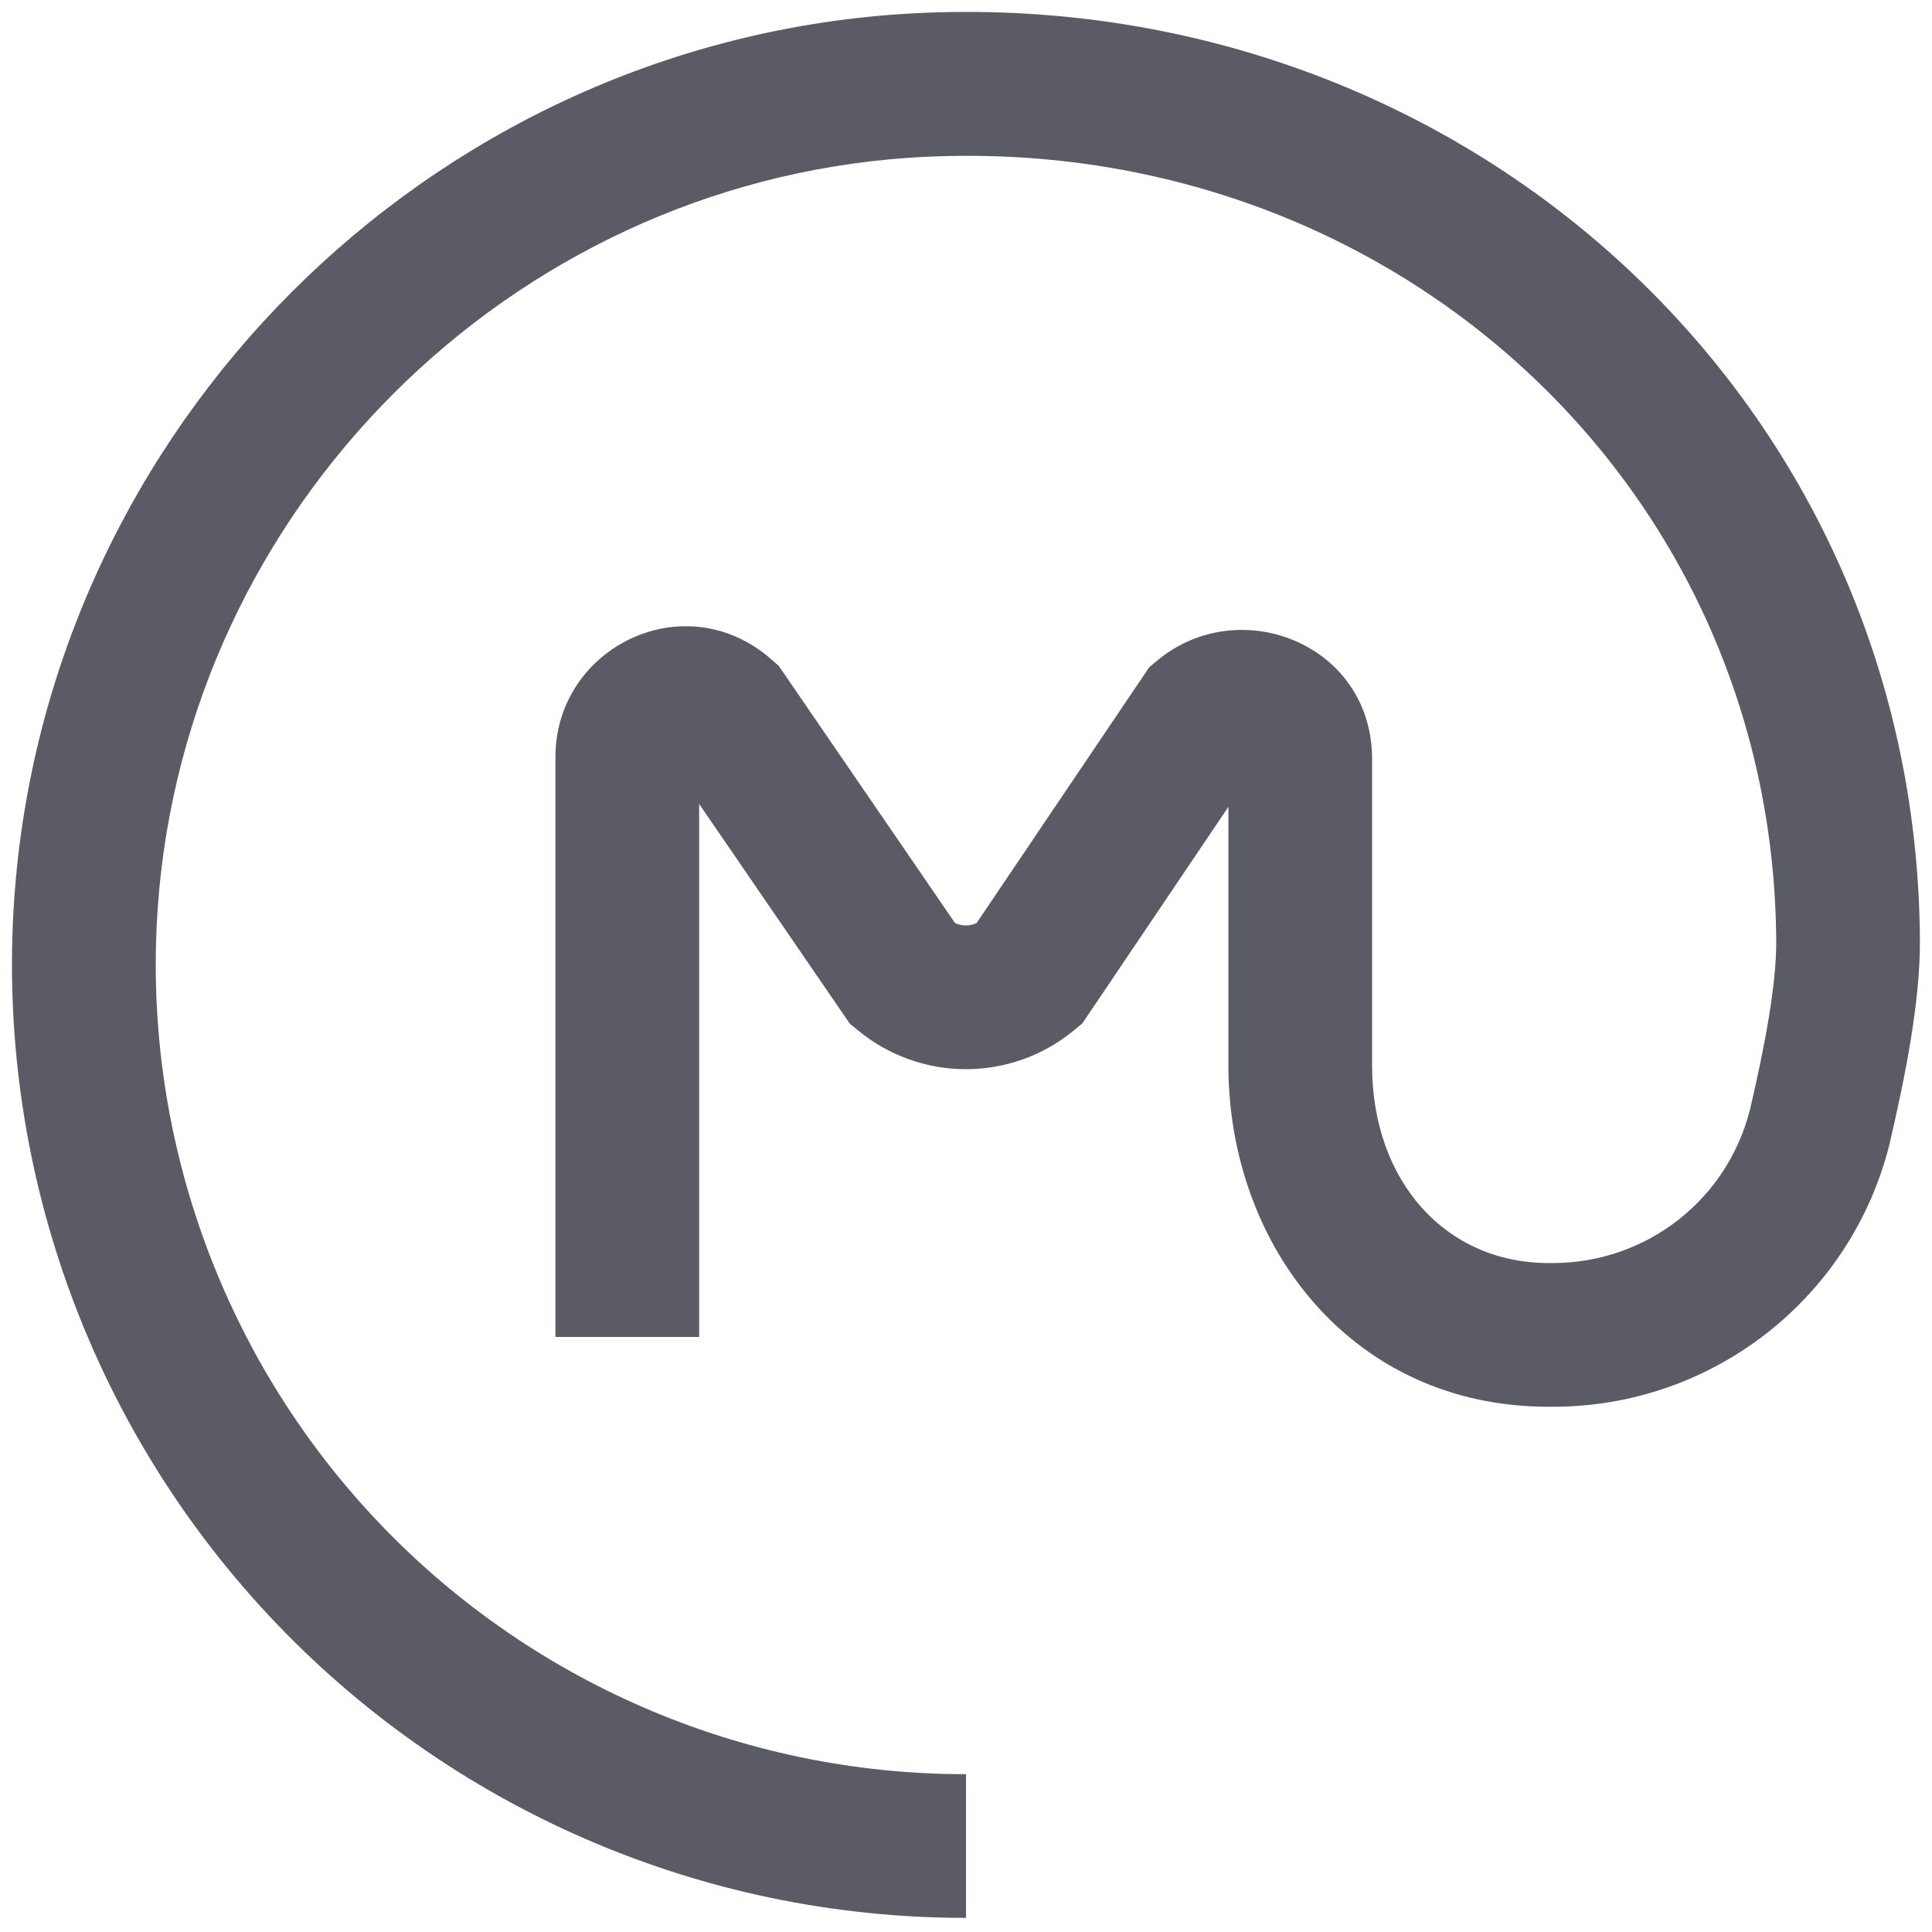
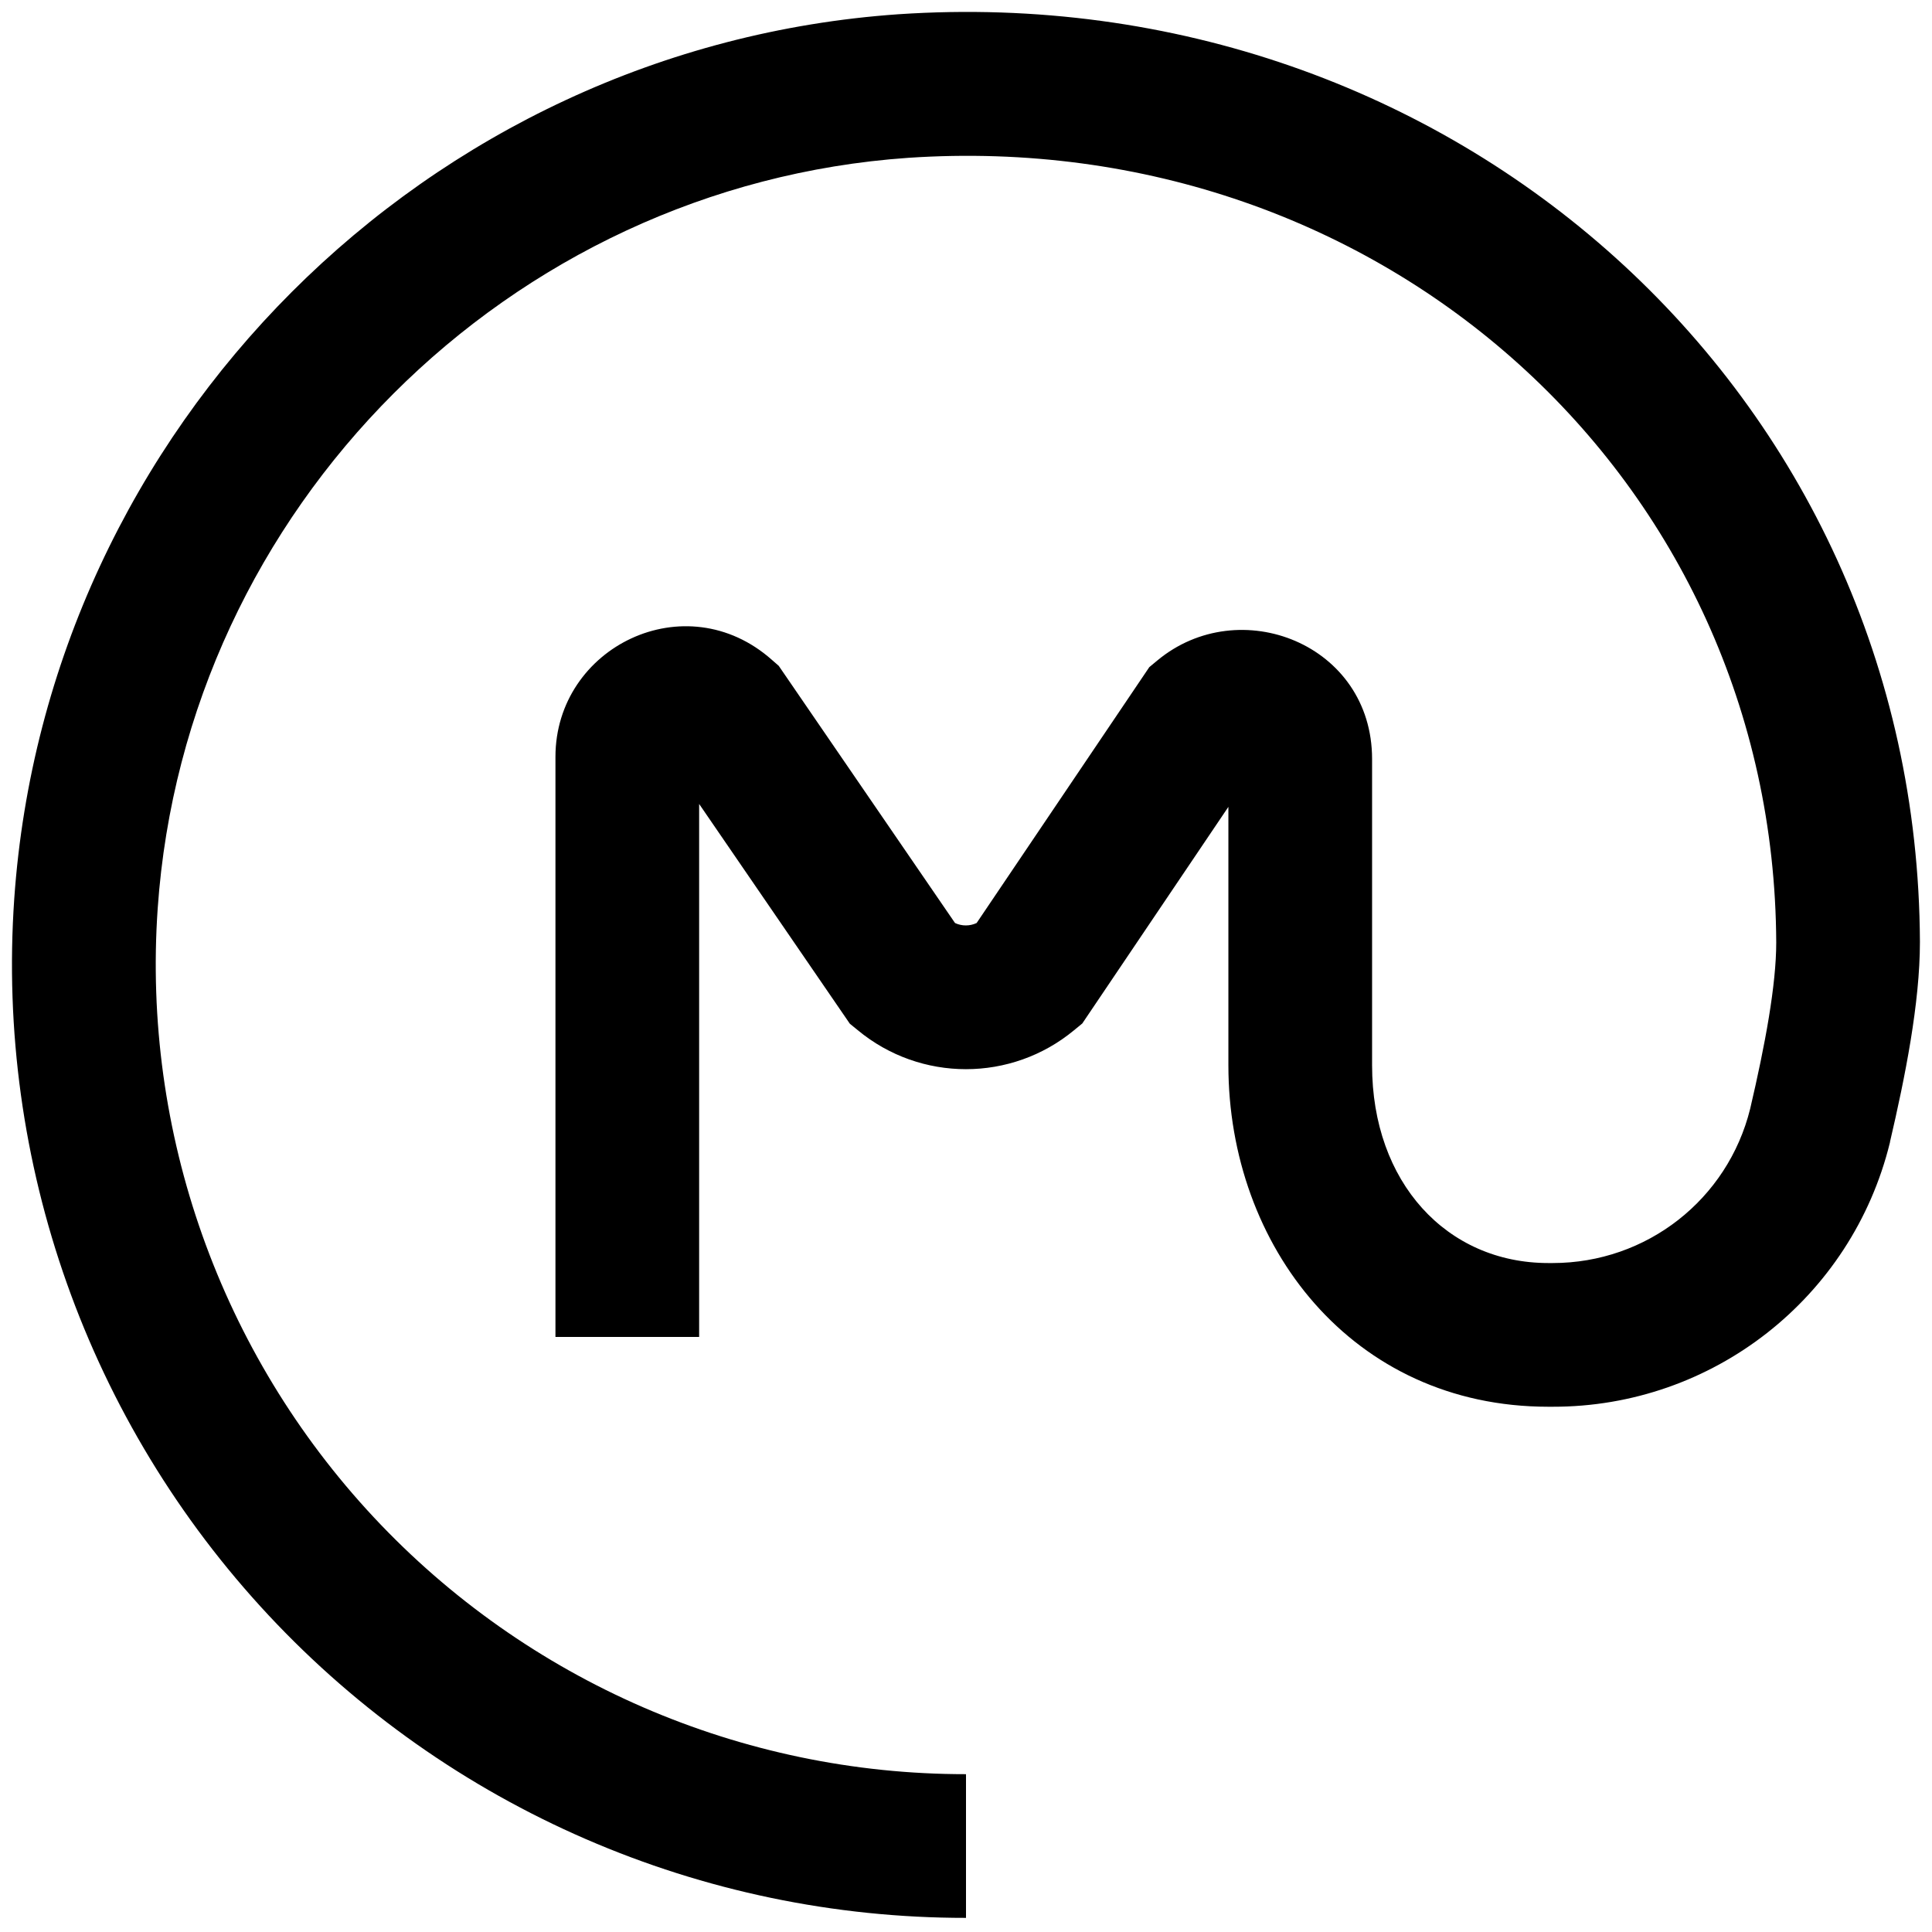
<svg xmlns="http://www.w3.org/2000/svg" viewBox="0 0 16 16" width="16px" height="16px">
-   <path fill="#5B5B66" d="M15.9 7.801c0 .507-.123 1.12-.248 1.656v.004l-.001.003a2.87 2.87 0 0 1-2.793 2.186h-.036c-1.625 0-2.649-1.334-2.649-2.828v-2.14l-1.21 1.794-.067.055a1.404 1.404 0 0 1-1.793 0l-.065-.053-1.248-1.82v4.414H4.6V6.268c0-.91 1.078-1.439 1.794-.802l.055.048 1.46 2.13a.21.21 0 0 0 .179 0l1.43-2.119.065-.054c.68-.567 1.78-.138 1.78.815v2.536c0 .971.619 1.638 1.46 1.638h.035c.78 0 1.45-.527 1.636-1.277.125-.534.216-1.026.216-1.378-.017-3.835-3.262-6.762-7.188-6.498-3.311.23-5.986 2.905-6.216 6.216A6.705 6.705 0 0 0 8 14.693v1.19a7.895 7.895 0 0 1-7.882-8.44C.39 3.536 3.536.39 7.44.118 12.017-.19 15.88 3.242 15.9 7.8z" />
+   <path fill="black" d="M15.9 7.801c0 .507-.123 1.12-.248 1.656v.004l-.001.003a2.87 2.87 0 0 1-2.793 2.186h-.036c-1.625 0-2.649-1.334-2.649-2.828v-2.14l-1.21 1.794-.067.055a1.404 1.404 0 0 1-1.793 0l-.065-.053-1.248-1.82v4.414H4.6V6.268c0-.91 1.078-1.439 1.794-.802l.055.048 1.46 2.13a.21.21 0 0 0 .179 0l1.43-2.119.065-.054c.68-.567 1.78-.138 1.78.815v2.536c0 .971.619 1.638 1.46 1.638h.035c.78 0 1.45-.527 1.636-1.277.125-.534.216-1.026.216-1.378-.017-3.835-3.262-6.762-7.188-6.498-3.311.23-5.986 2.905-6.216 6.216A6.705 6.705 0 0 0 8 14.693v1.19a7.895 7.895 0 0 1-7.882-8.44C.39 3.536 3.536.39 7.44.118 12.017-.19 15.88 3.242 15.9 7.8z" />
</svg>
